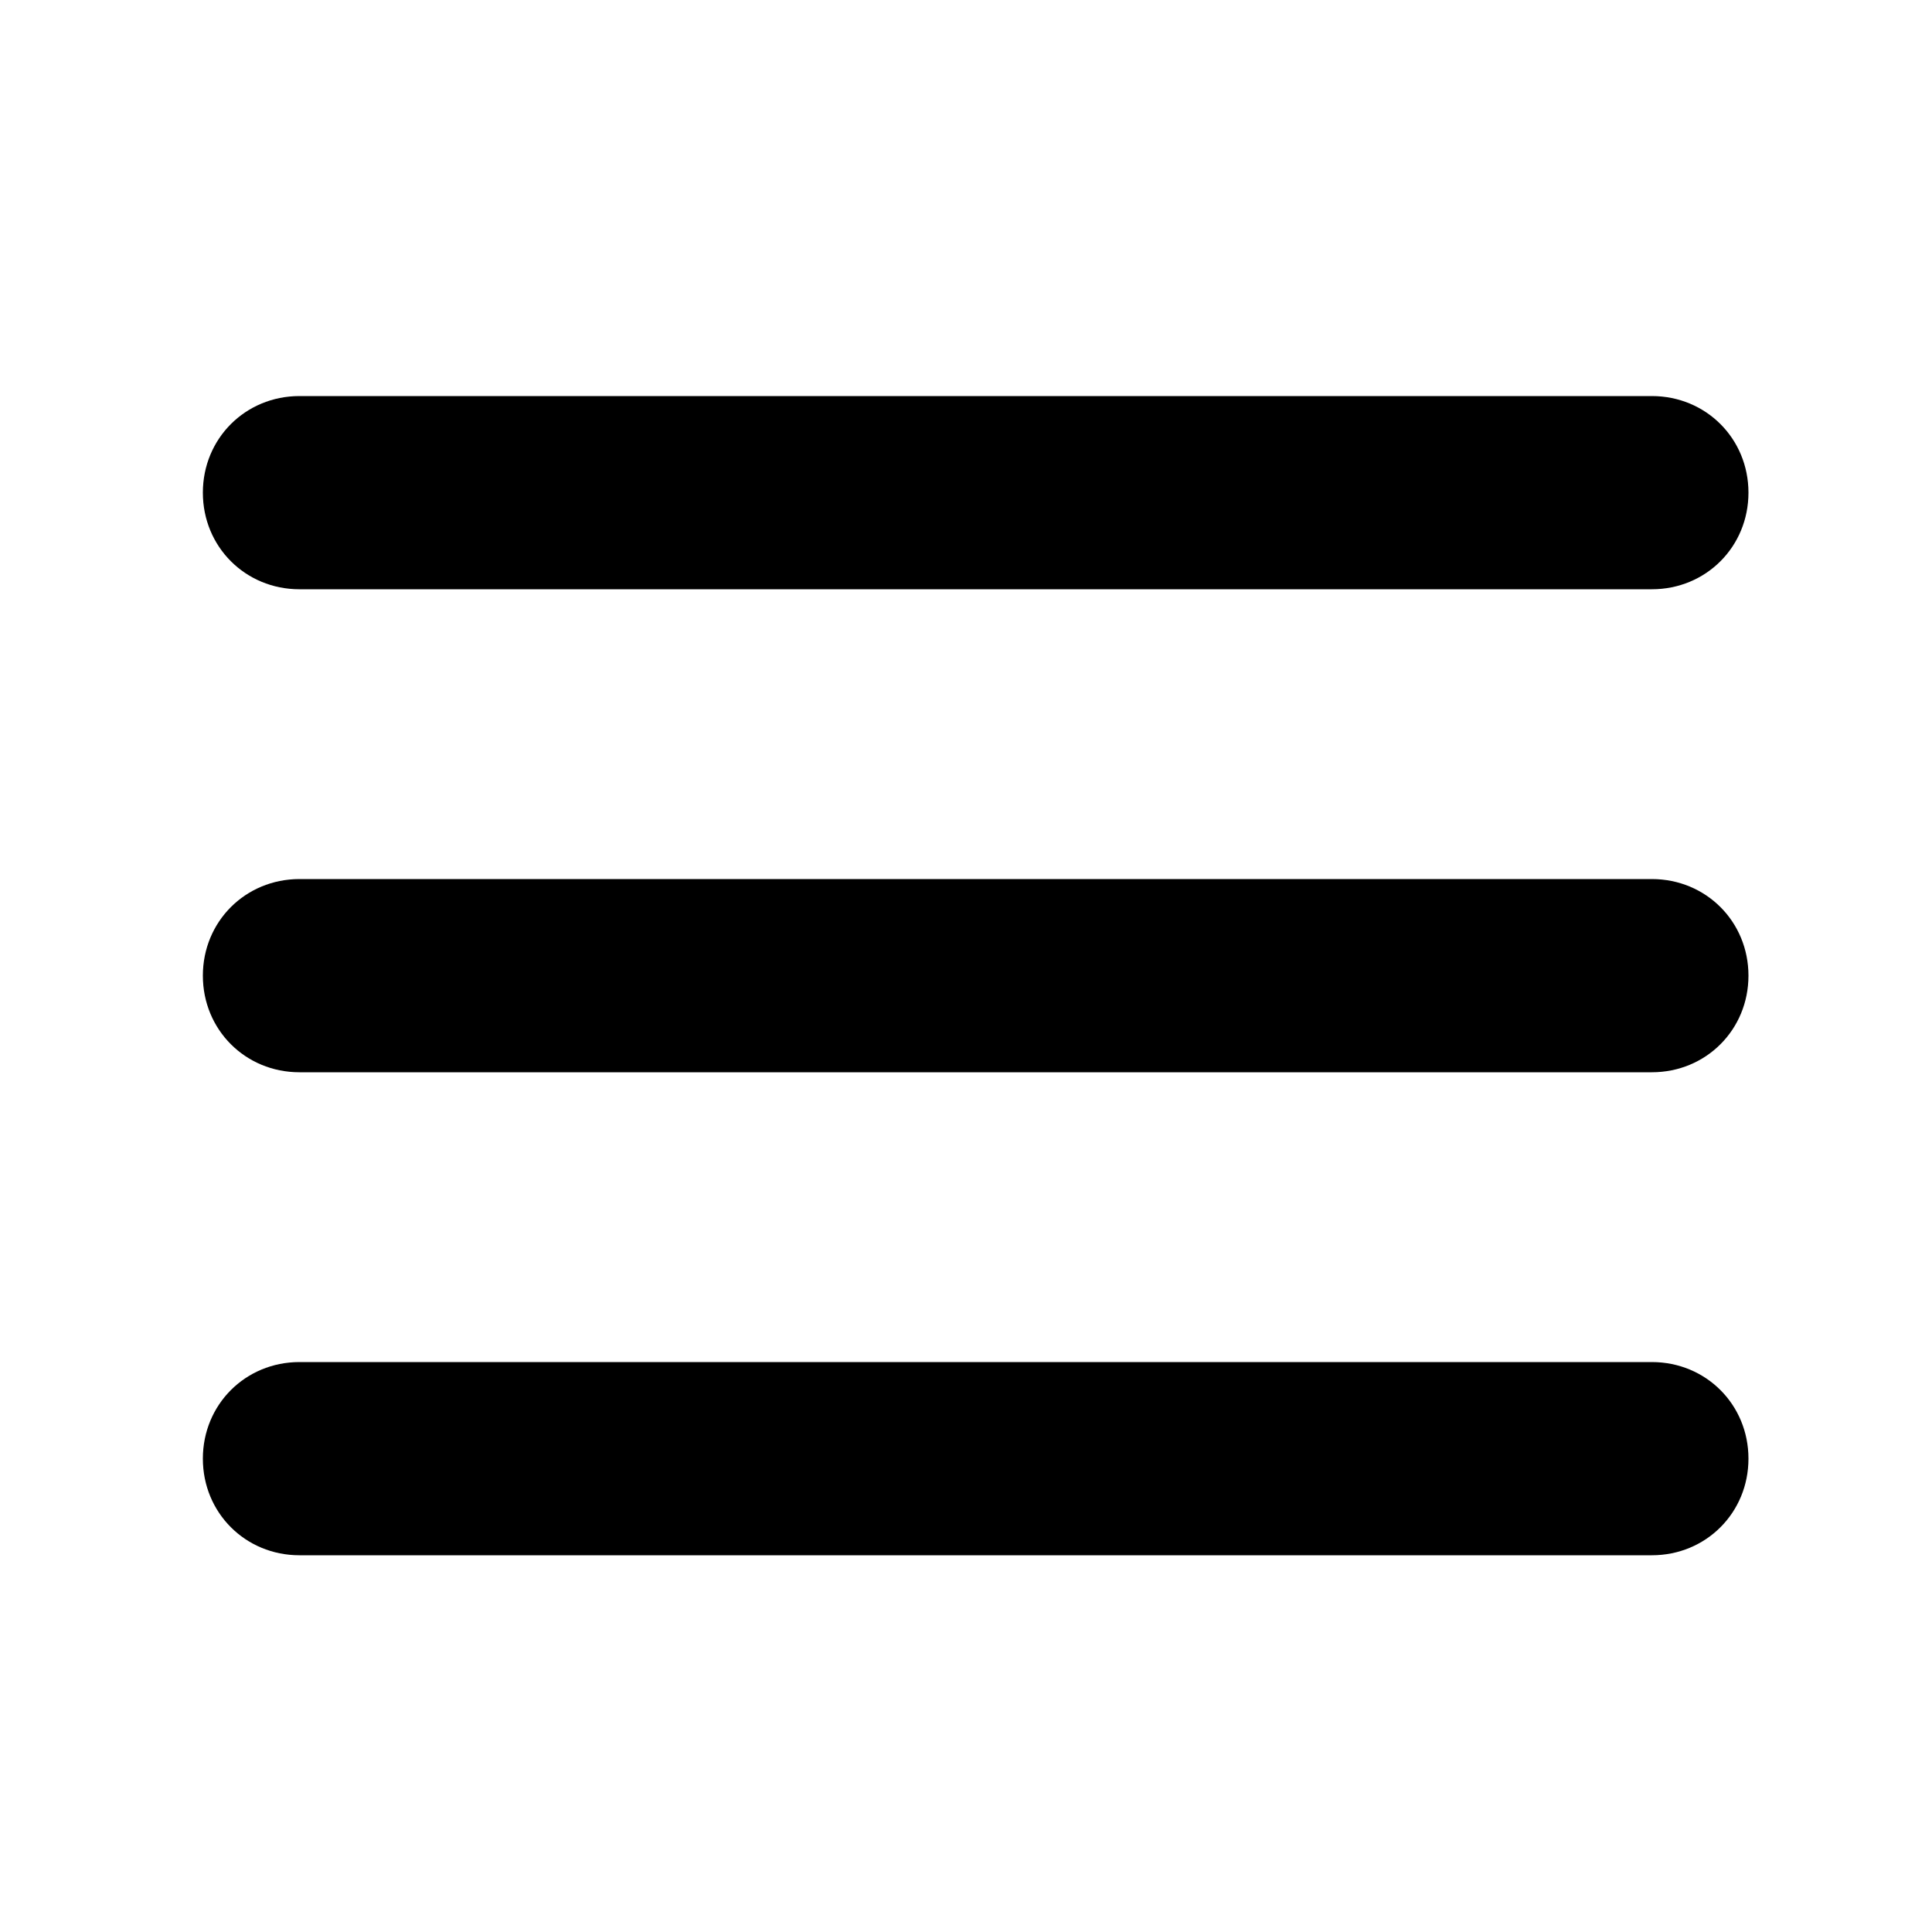
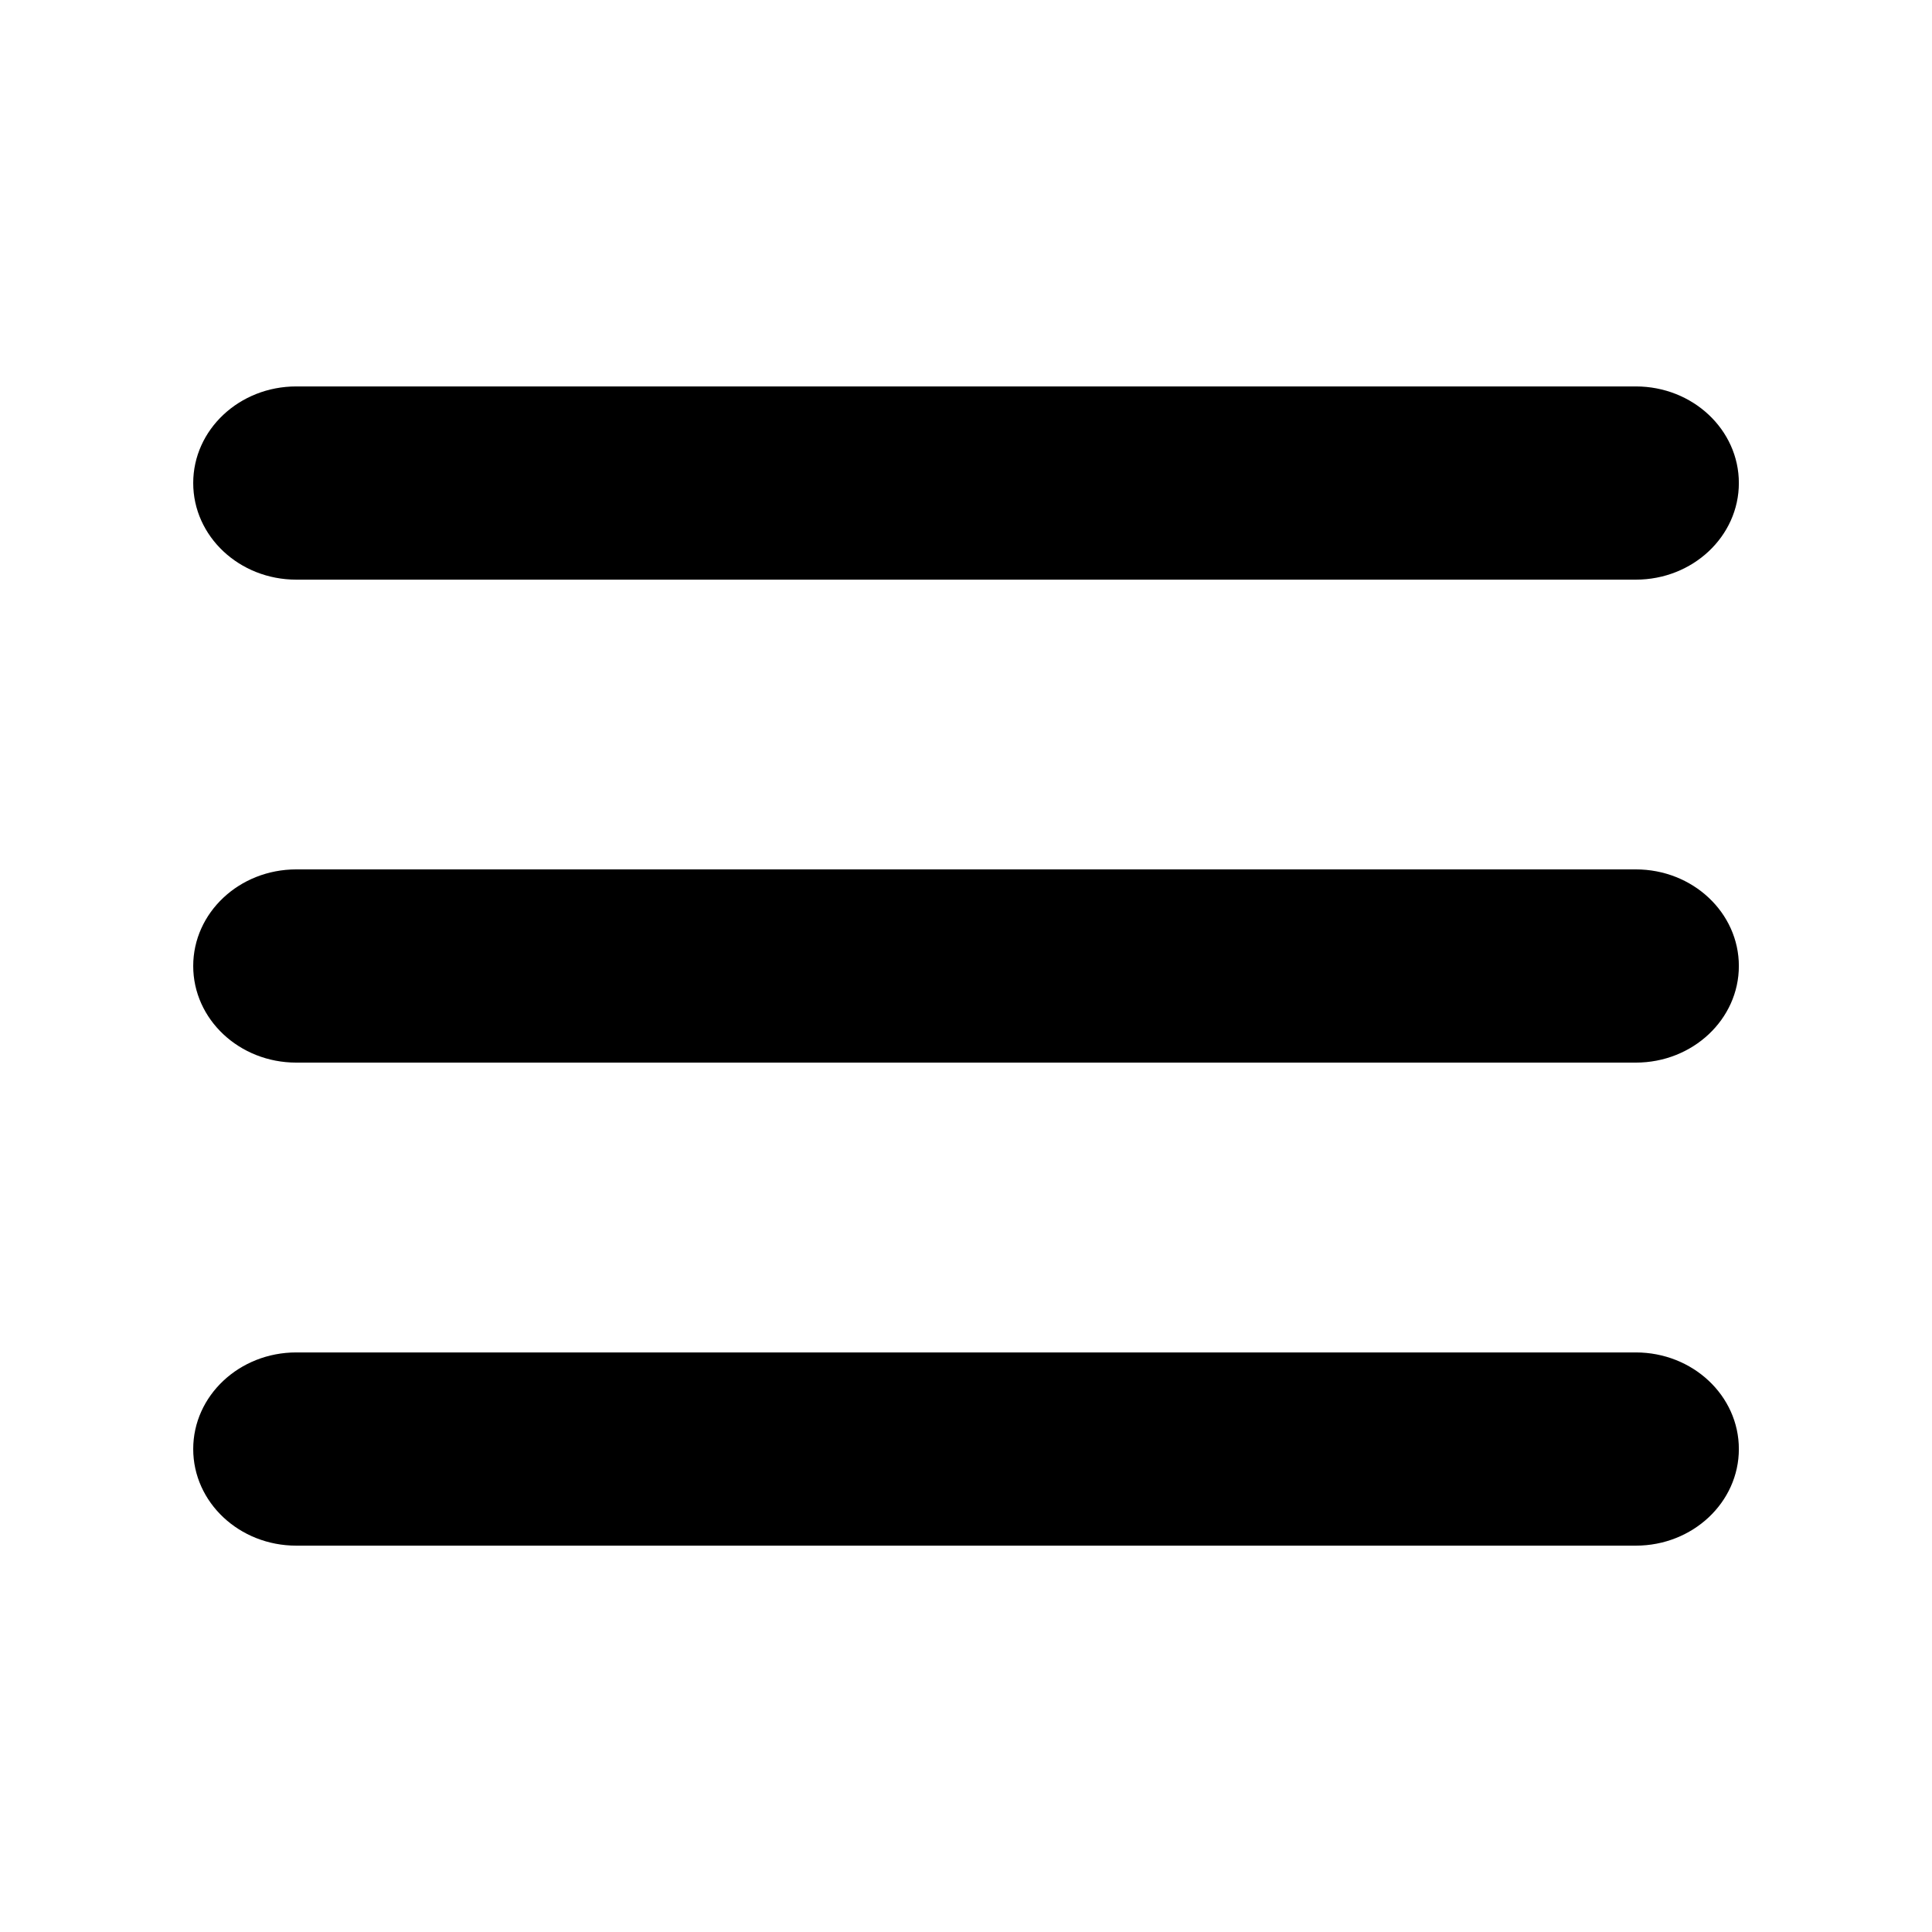
- <svg xmlns="http://www.w3.org/2000/svg" version="1.1" x="0px" y="0px" viewBox="0 0 100 100" style="enable-background:new 0 0 100 100;" xml:space="preserve">
-   <style type="text/css">
- </style>
-   <path class="st0" d="M85.5,55.5h-70c-2.8,0-5-2.2-5-5c0-2.8,2.2-5,5-5h70c2.8,0,5,2.2,5,5C90.5,53.3,88.3,55.5,85.5,55.5z   M85.5,30.5h-70c-2.8,0-5-2.2-5-5s2.2-5,5-5h70c2.8,0,5,2.2,5,5S88.3,30.5,85.5,30.5z M15.5,70.5h70c2.8,0,5,2.2,5,5s-2.2,5-5,5h-70  c-2.8,0-5-2.2-5-5S12.7,70.5,15.5,70.5z" />
-   <text x="0" y="115" fill="#000000" font-size="5px" font-weight="bold" font-family="'Helvetica Neue', Helvetica, Arial-Unicode, Arial, Sans-serif">Created by Rohith M S</text>
-   <text x="0" y="120" fill="#000000" font-size="5px" font-weight="bold" font-family="'Helvetica Neue', Helvetica, Arial-Unicode, Arial, Sans-serif">from the Noun Project</text>
+ <svg xmlns="http://www.w3.org/2000/svg" viewBox="0 0 26.458 26.458">
+   <rect width="21.167" height="2.646" x="2.646" y="5.292" ry="1.411" style="fill:#000;stroke-width:.216" />
+   <rect width="21.167" height="2.646" x="2.646" y="11.906" ry="1.411" style="fill:#000;stroke-width:.216" />
+   <rect width="21.167" height="2.646" x="2.646" y="18.521" ry="1.411" style="fill:#000;stroke-width:.216" />
</svg>
